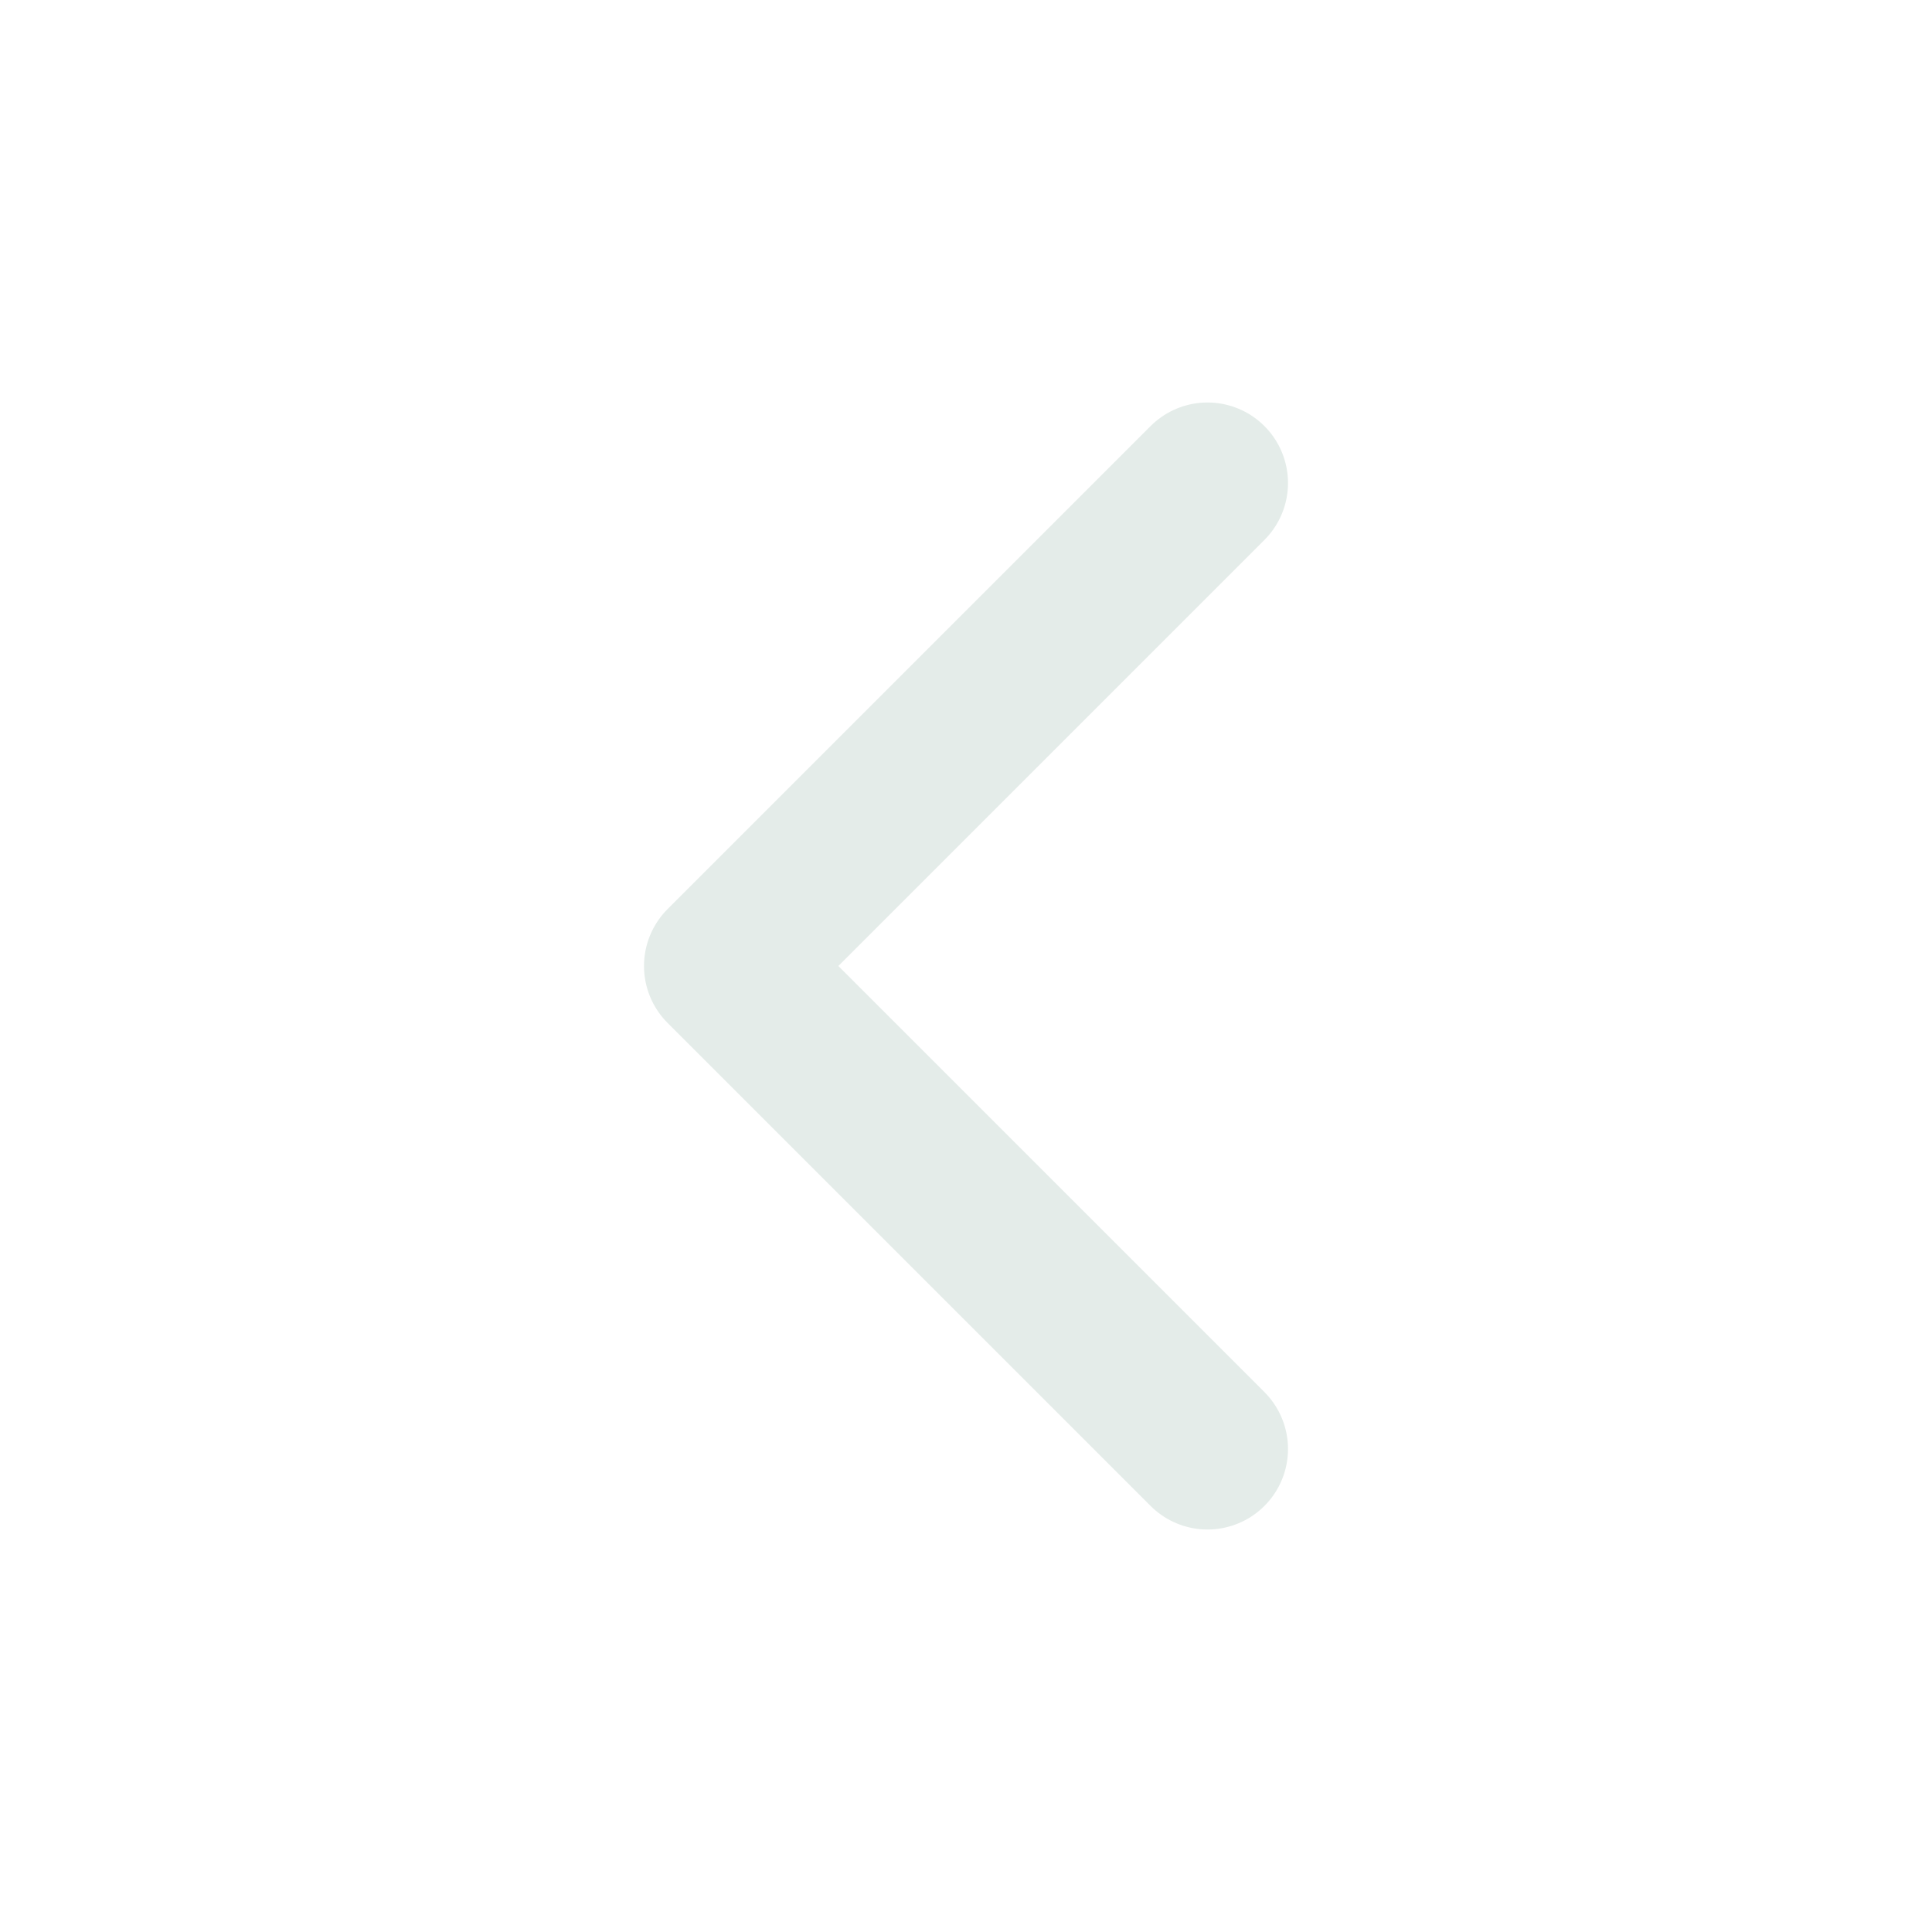
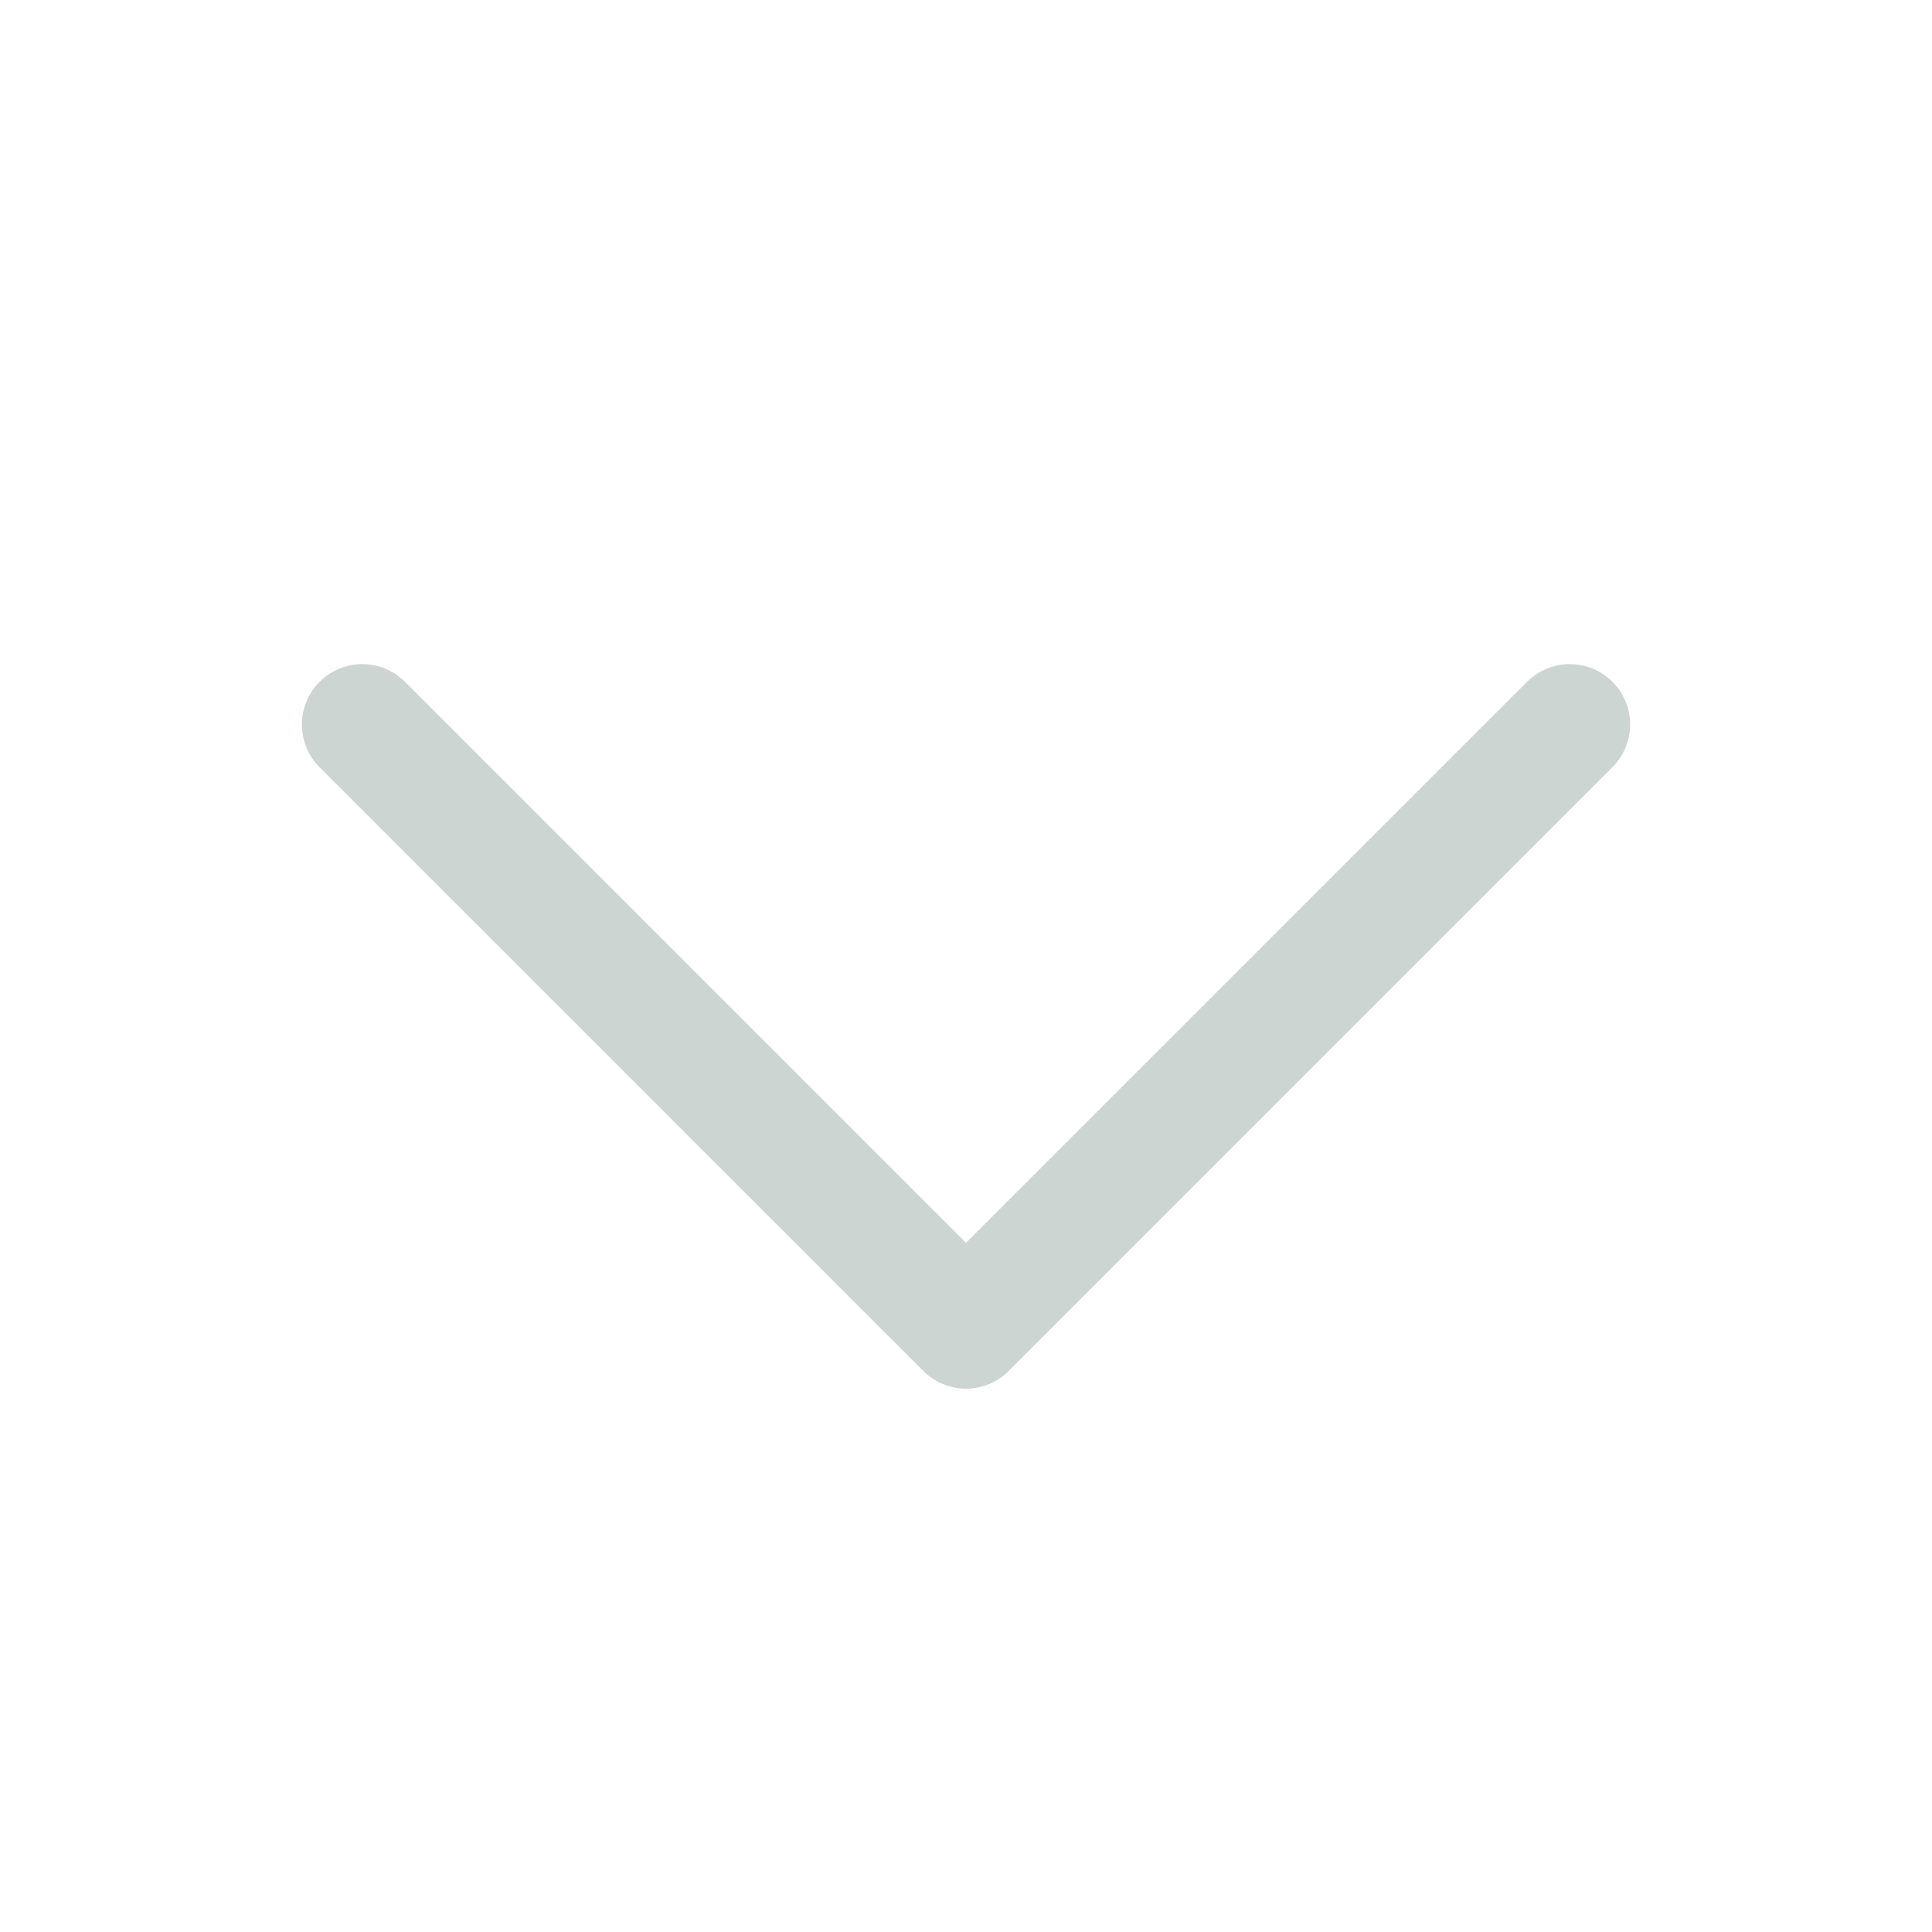
- <svg xmlns="http://www.w3.org/2000/svg" width="24" height="24" viewBox="0 0 24 24" fill="none">
-   <path d="M15 18L9 12L15 6" stroke="#E4ECE9" stroke-width="2" stroke-linecap="round" stroke-linejoin="round" />
+ <svg xmlns="http://www.w3.org/2000/svg" width="20" height="20" viewBox="0 0 20 20" fill="none">
+   <path d="M16.692 7.942L10.442 14.192C10.384 14.25 10.315 14.296 10.239 14.328C10.163 14.359 10.082 14.376 10 14.376C9.918 14.376 9.837 14.359 9.761 14.328C9.685 14.296 9.616 14.25 9.558 14.192L3.308 7.942C3.191 7.825 3.125 7.666 3.125 7.5C3.125 7.334 3.191 7.175 3.308 7.058C3.425 6.941 3.584 6.875 3.75 6.875C3.916 6.875 4.075 6.941 4.192 7.058L10 12.866L15.808 7.058C15.866 7 15.935 6.954 16.011 6.922C16.087 6.891 16.168 6.875 16.25 6.875C16.332 6.875 16.413 6.891 16.489 6.922C16.565 6.954 16.634 7 16.692 7.058C16.75 7.116 16.796 7.185 16.828 7.261C16.859 7.337 16.875 7.418 16.875 7.5C16.875 7.582 16.859 7.663 16.828 7.739C16.796 7.815 16.75 7.884 16.692 7.942Z" fill="#CDD5D2" />
</svg>
